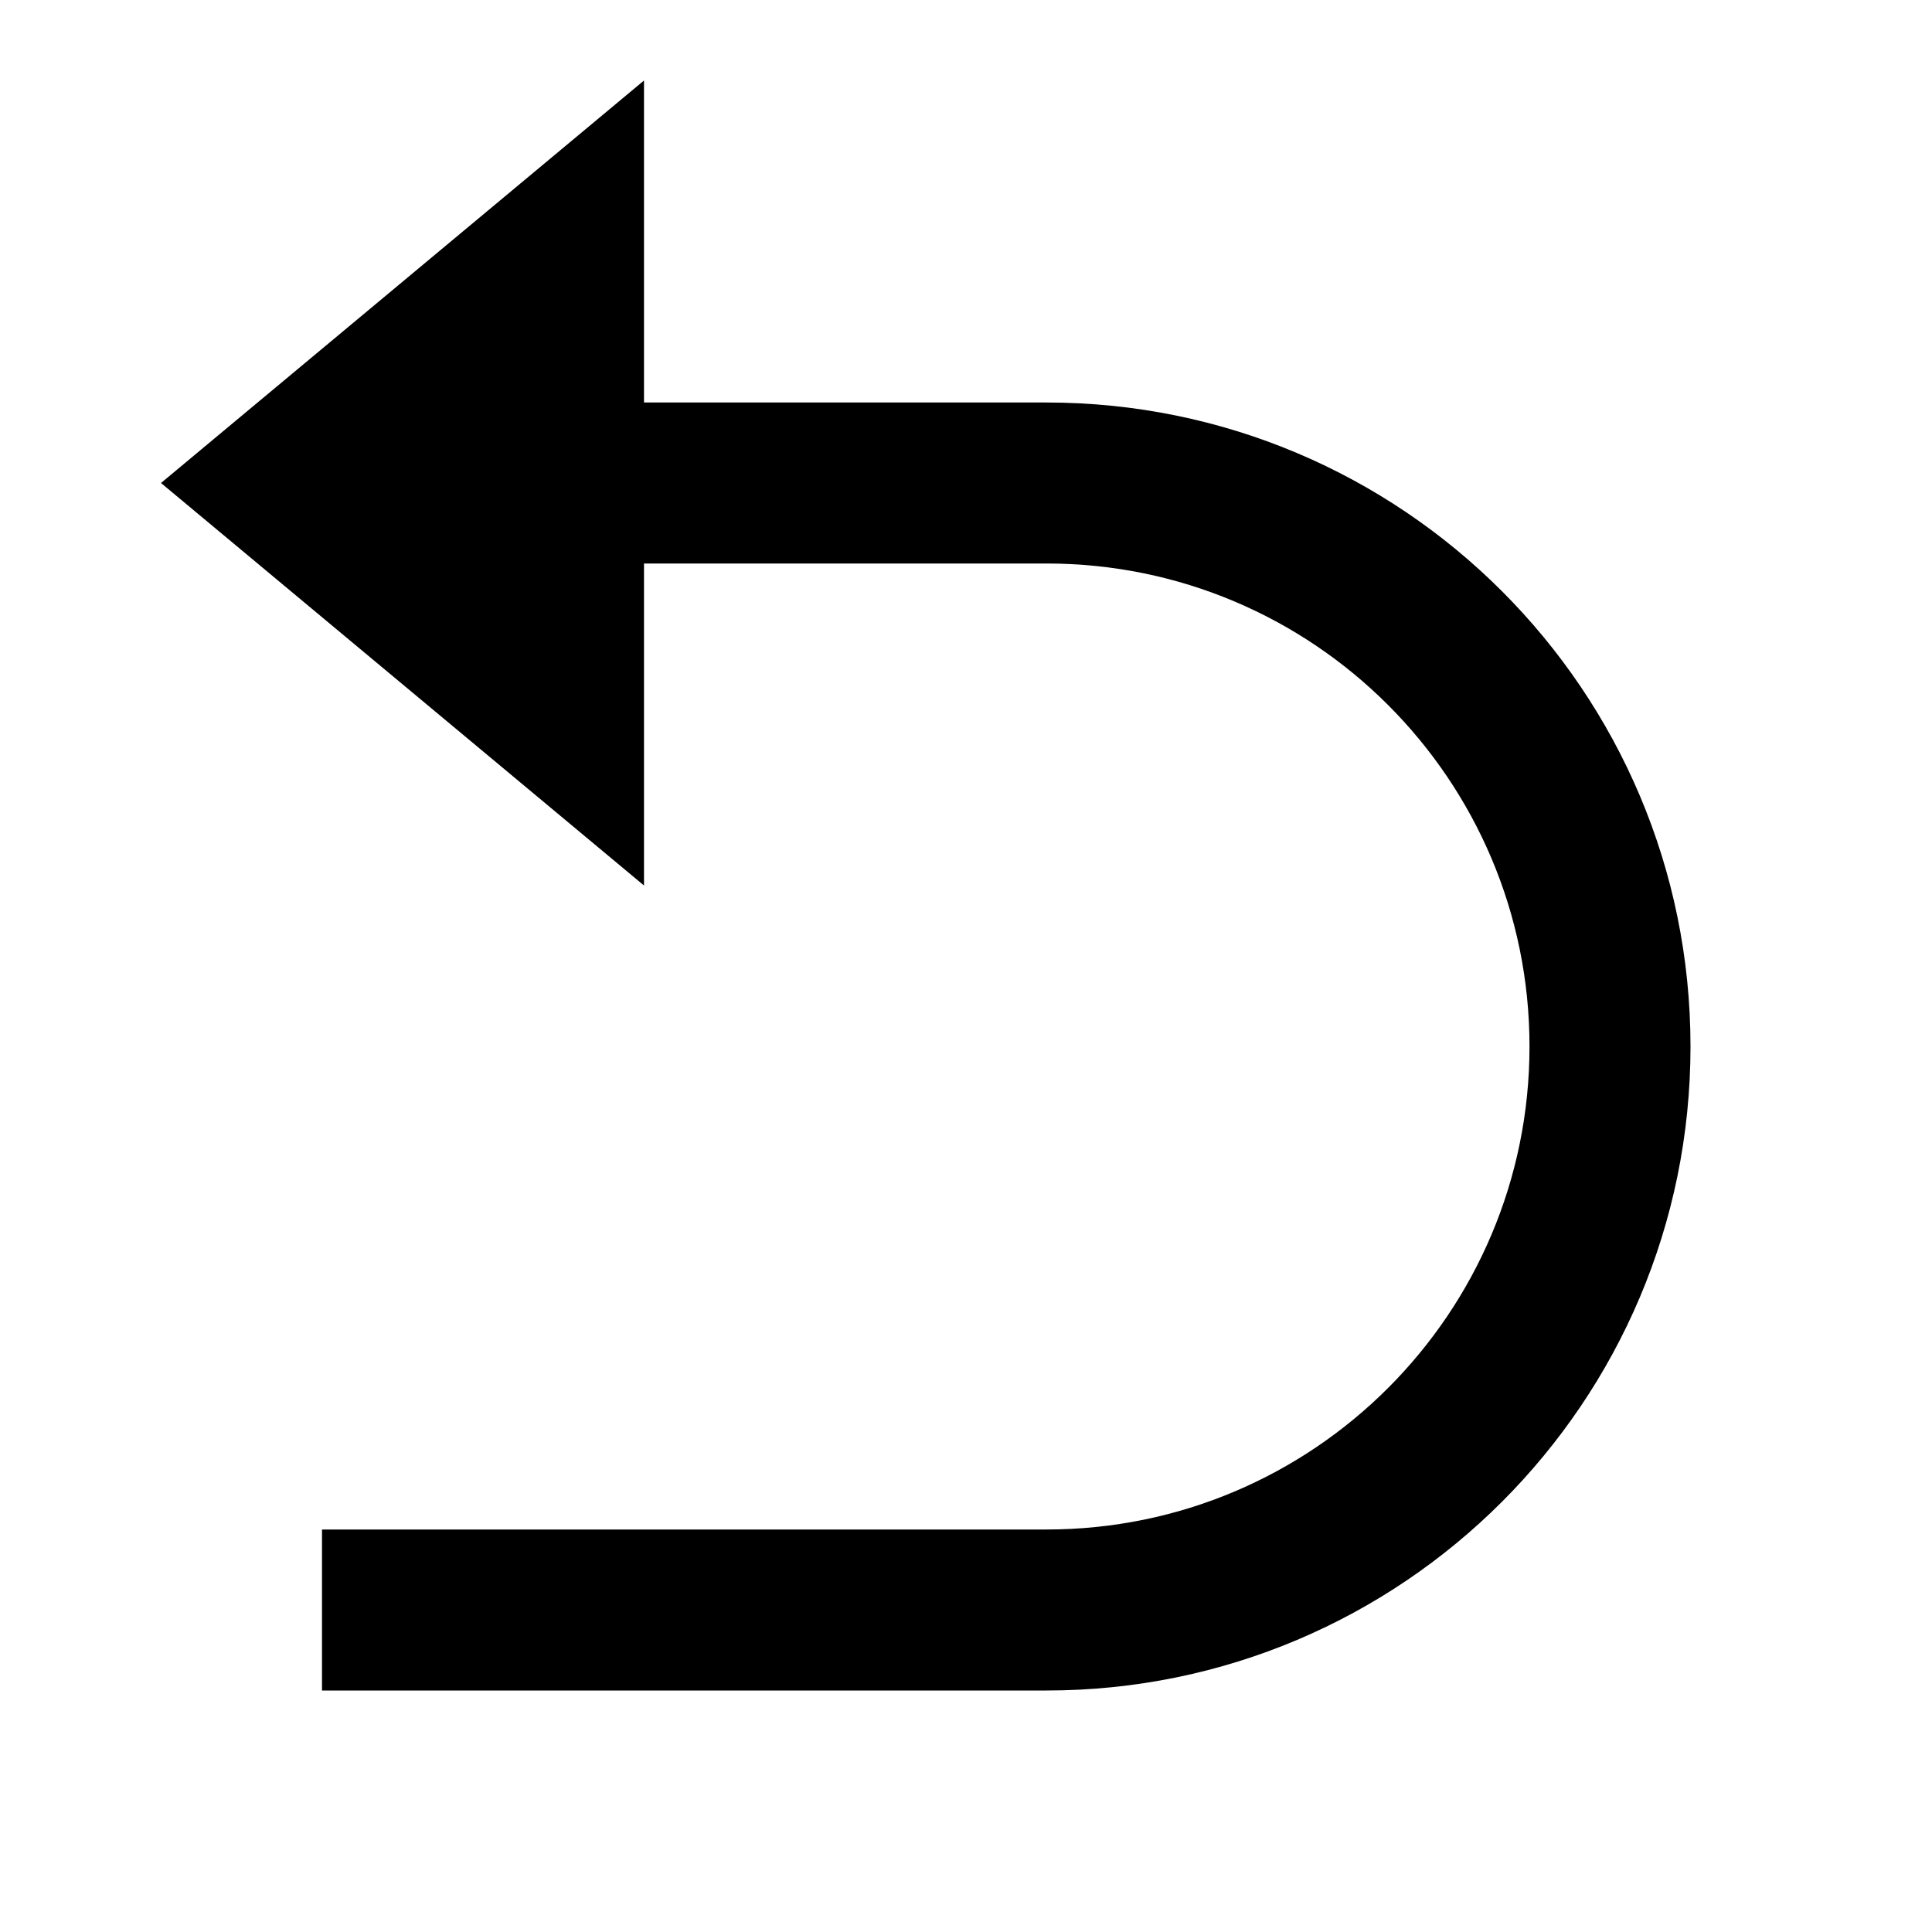
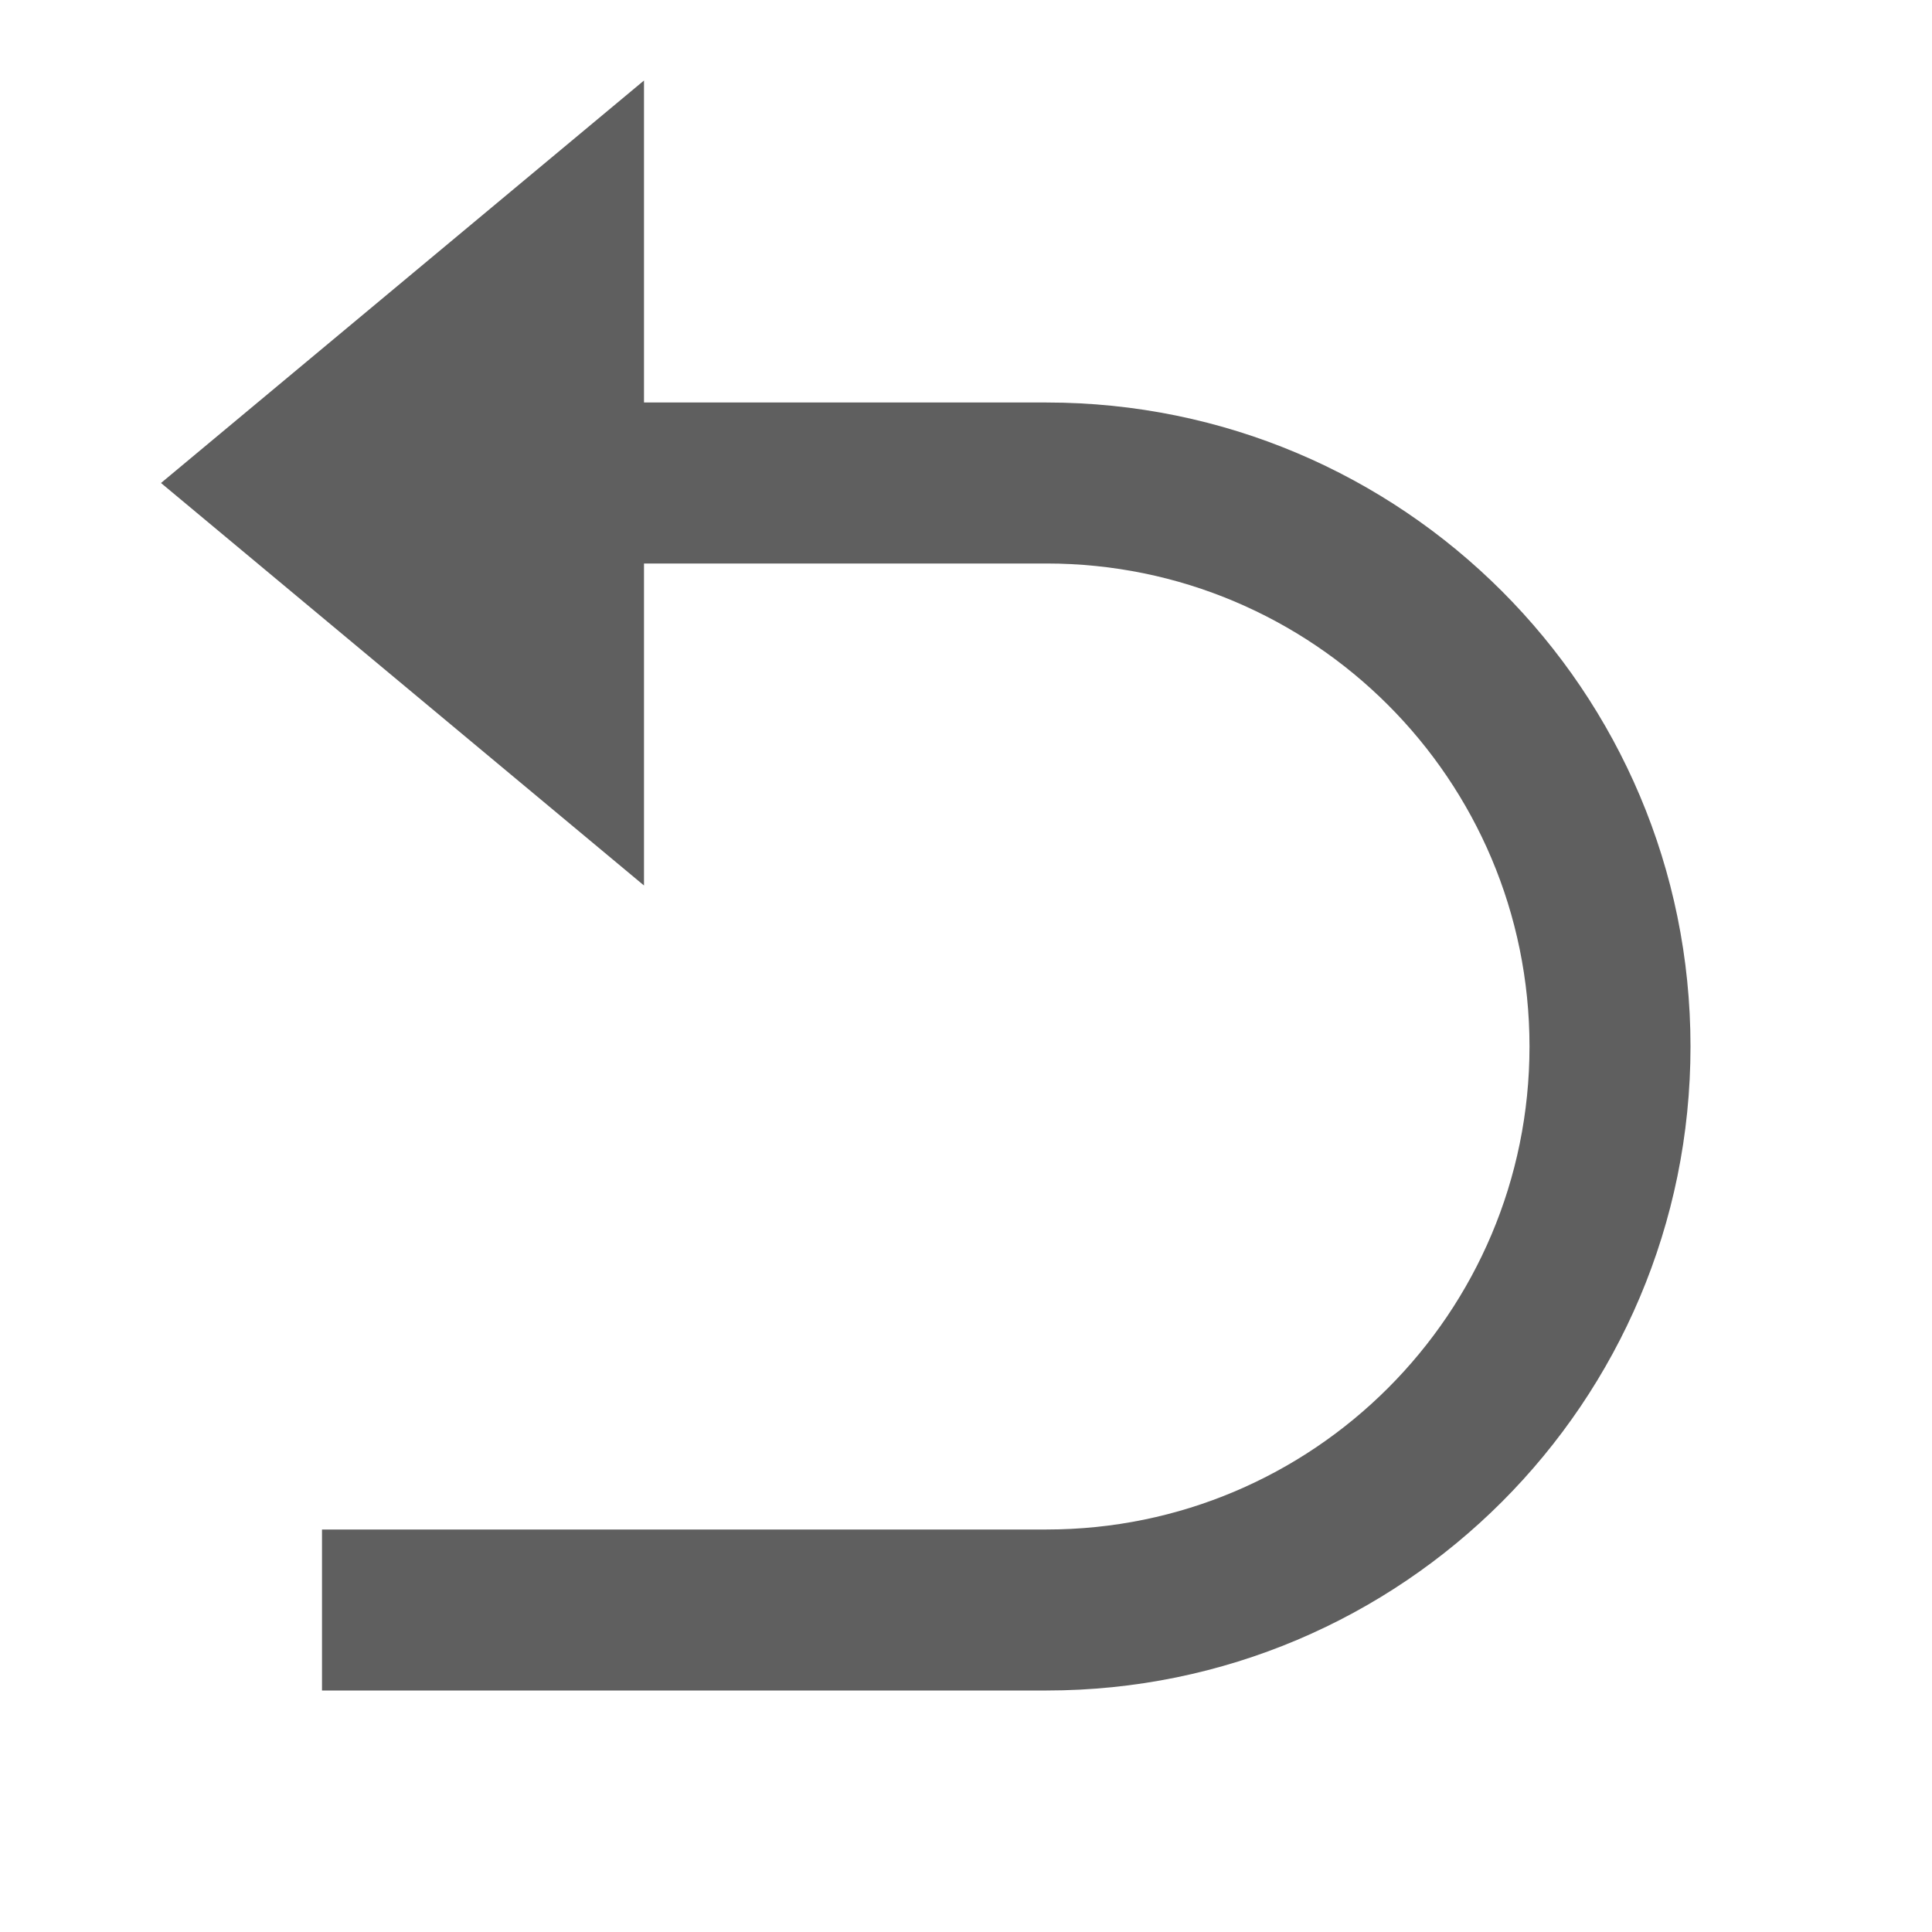
- <svg xmlns="http://www.w3.org/2000/svg" viewBox="0 0 24 24">
-   <g>
-     <path fill="none" d="M0 0h24v24H0z" />
-     <path d="M8 7v4L2 6l6-5v4h5a8 8 0 1 1 0 16H4v-2h9a6 6 0 1 0 0-12H8z" />
+ <svg xmlns="http://www.w3.org/2000/svg" viewBox="0 0 24 24" version="1.1" id="svg8">
+   <defs id="defs12" />
+   <g id="g6">
+     <path fill="none" d="M0 0h24v24H0z" id="path2" />
+     <path d="M8 7v4L2 6l6-5v4h5a8 8 0 1 1 0 16H4v-2h9a6 6 0 1 0 0-12H8z" id="path4" style="fill:#5f5f5f;fill-opacity:1" />
  </g>
</svg>
